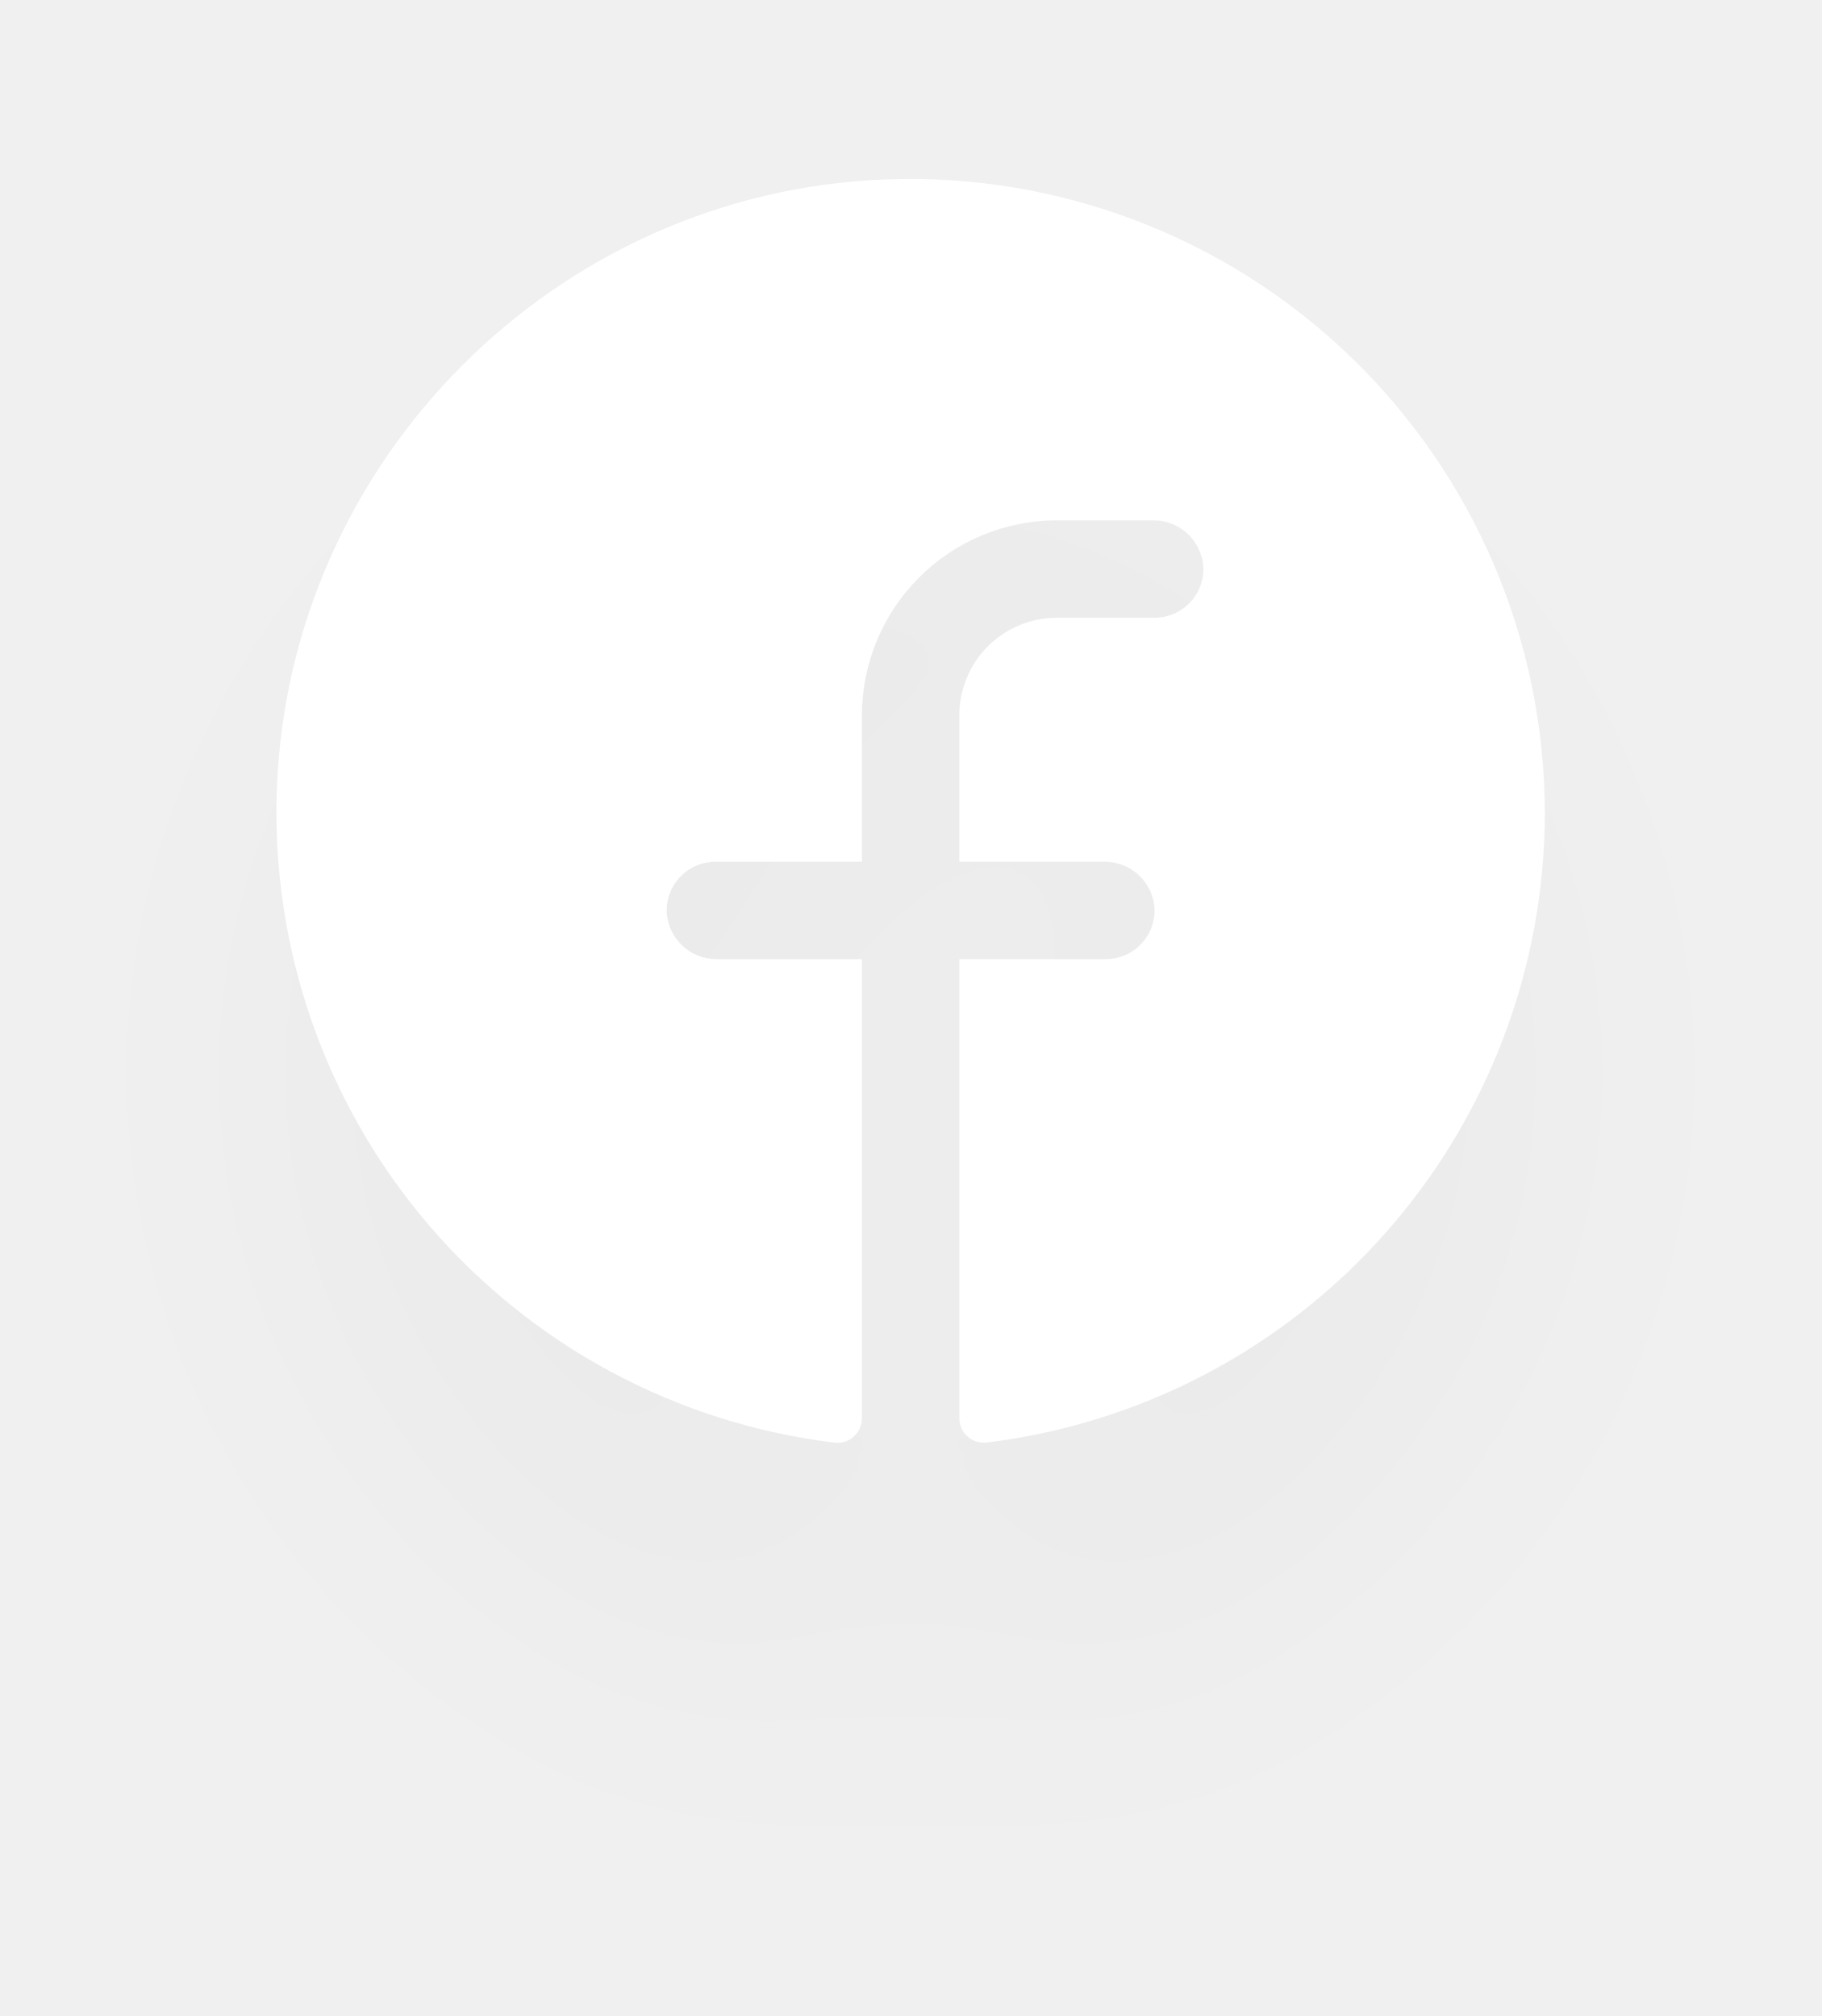
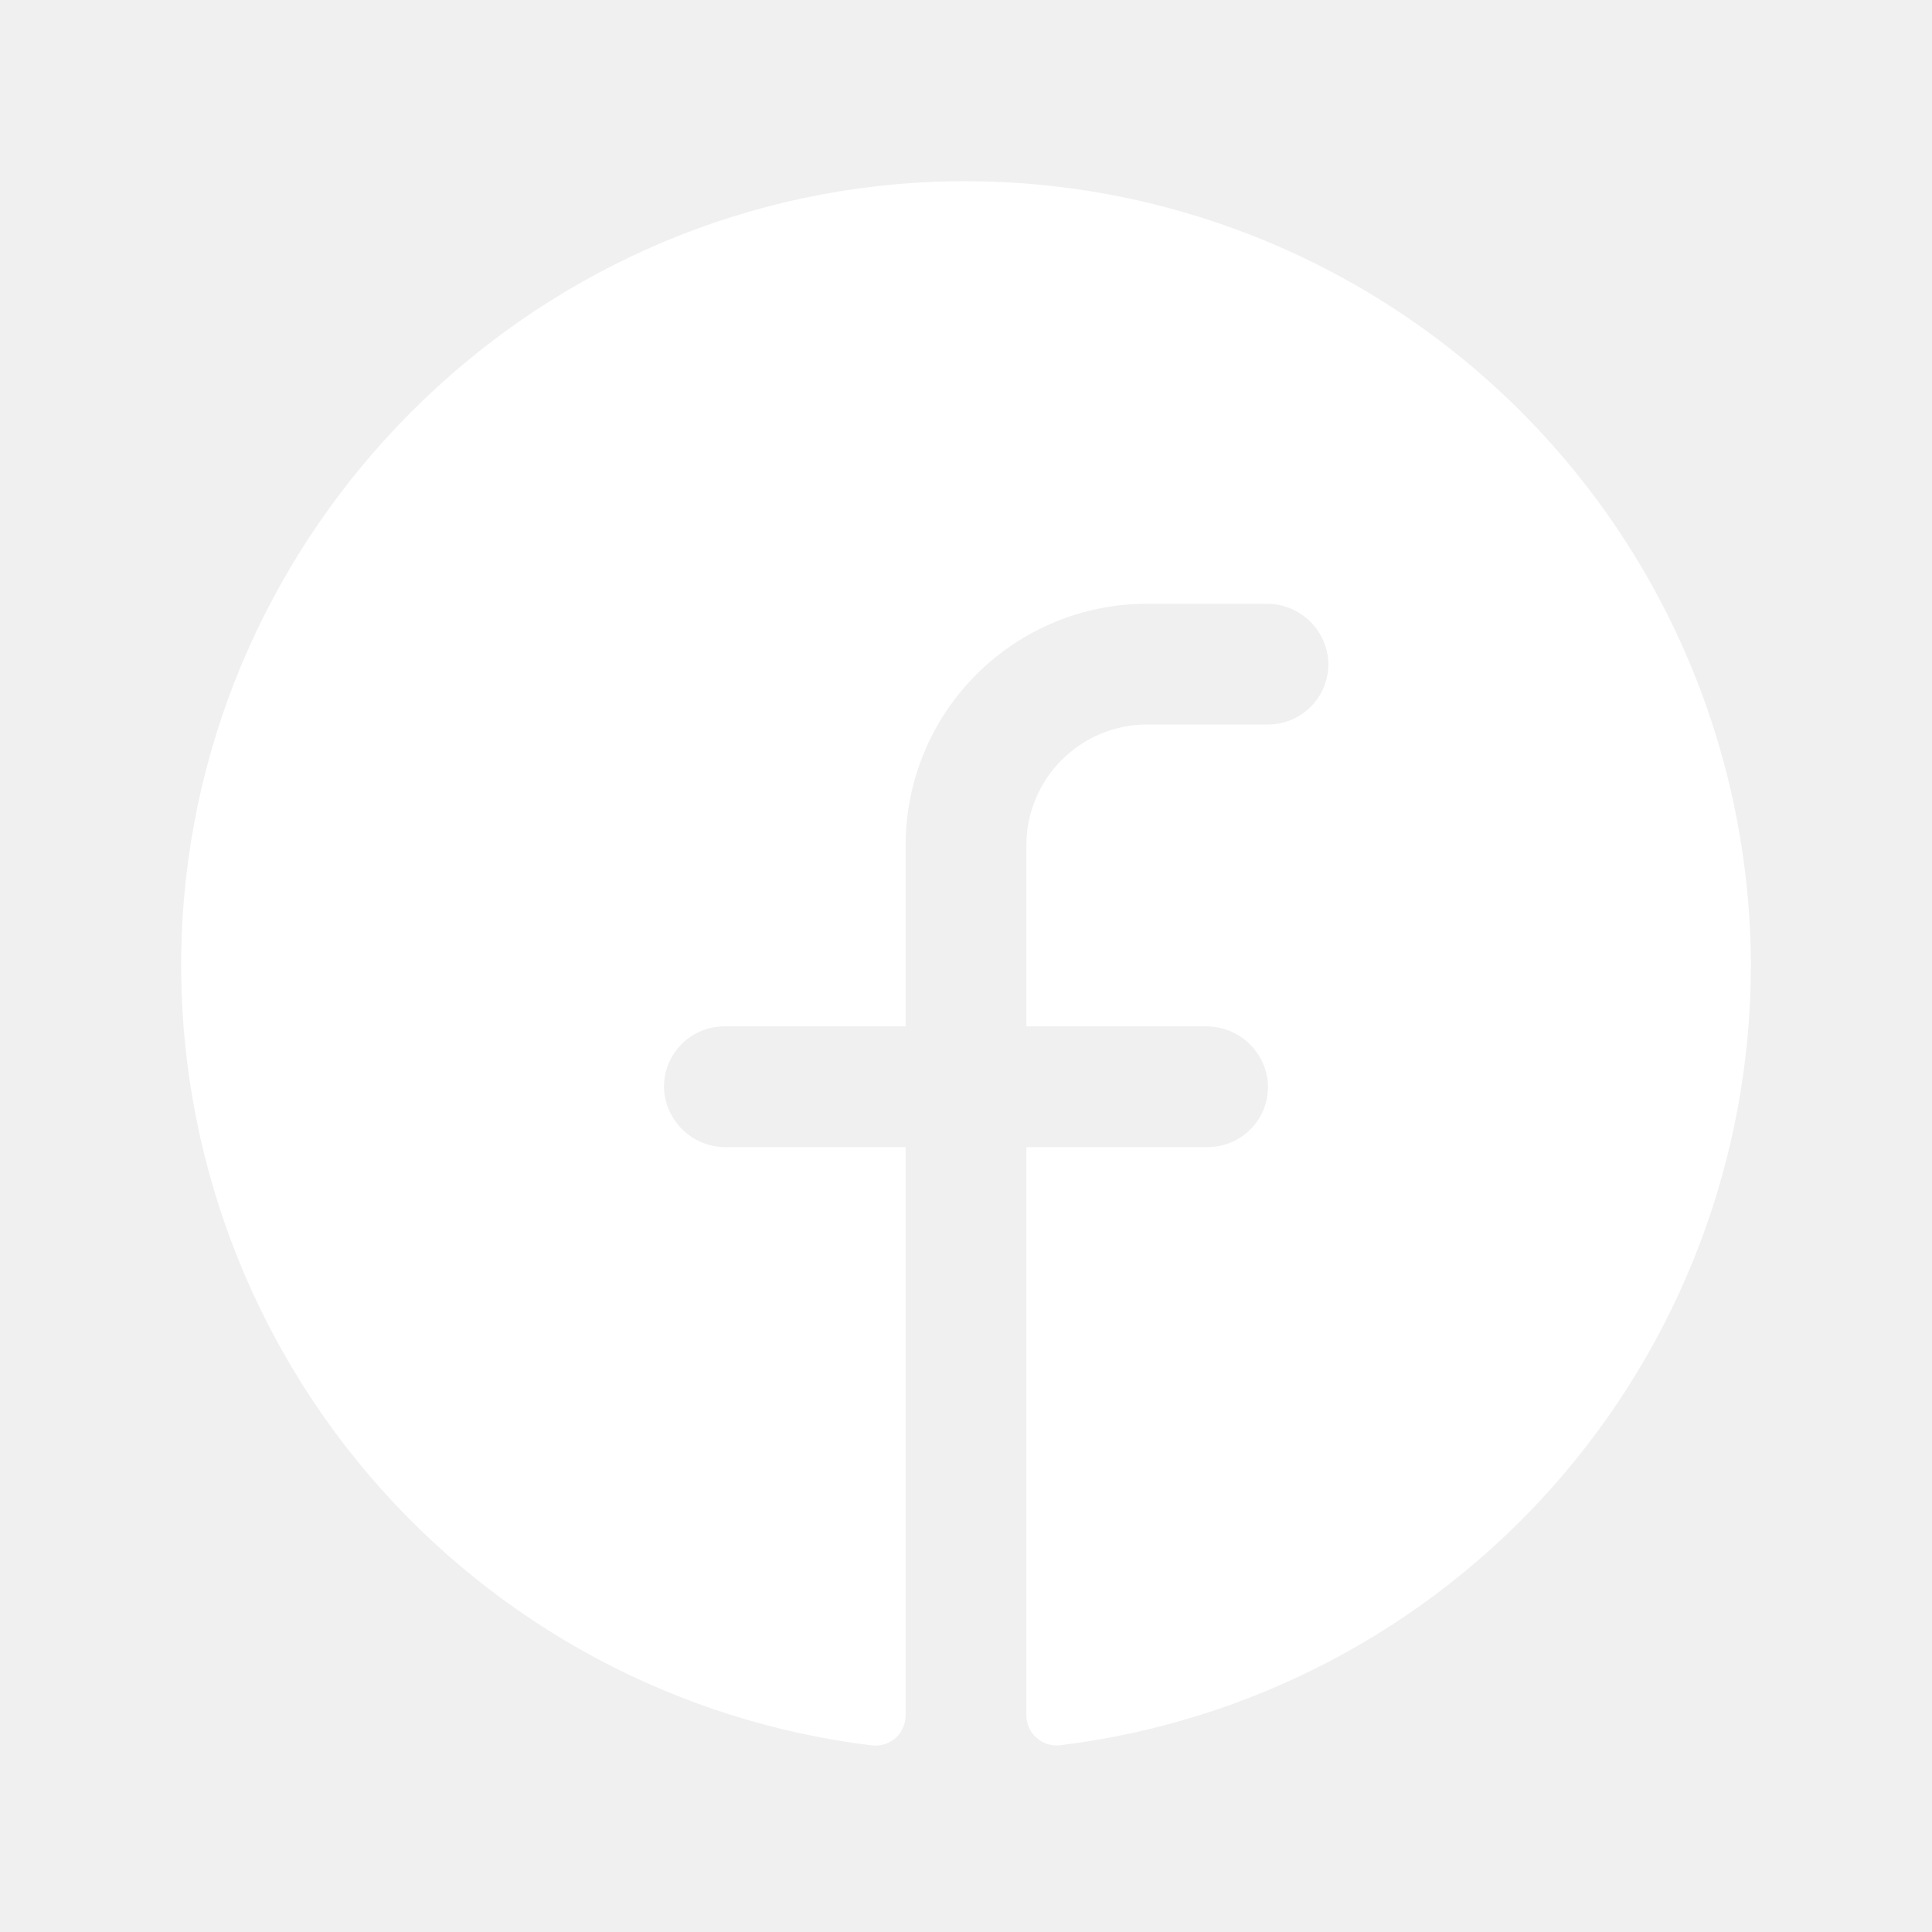
- <svg xmlns="http://www.w3.org/2000/svg" width="28" height="31" viewBox="0 0 28 31" fill="none">
-   <g id="FacebookLogo" filter="url(#filter0_d_828_7966)">
-     <path id="Vector" d="M23.75 12.5C23.747 14.883 22.873 17.183 21.292 18.966C19.711 20.749 17.533 21.892 15.167 22.181C15.114 22.187 15.061 22.181 15.011 22.165C14.96 22.149 14.914 22.122 14.874 22.087C14.835 22.052 14.803 22.008 14.782 21.96C14.761 21.911 14.75 21.859 14.75 21.806V14.75H17C17.103 14.75 17.204 14.729 17.299 14.689C17.393 14.648 17.478 14.588 17.549 14.513C17.619 14.438 17.673 14.35 17.708 14.253C17.742 14.156 17.757 14.053 17.75 13.95C17.733 13.758 17.644 13.578 17.501 13.448C17.357 13.318 17.17 13.248 16.977 13.25H14.75V11C14.75 10.602 14.908 10.221 15.189 9.939C15.471 9.658 15.852 9.5 16.25 9.5H17.75C17.853 9.5 17.954 9.479 18.049 9.439C18.143 9.398 18.228 9.338 18.299 9.263C18.369 9.188 18.423 9.1 18.458 9.003C18.492 8.906 18.507 8.803 18.5 8.7C18.483 8.507 18.394 8.328 18.25 8.198C18.106 8.068 17.919 7.997 17.725 8H16.25C15.454 8 14.691 8.316 14.129 8.879C13.566 9.441 13.25 10.204 13.25 11V13.25H11C10.897 13.25 10.795 13.271 10.701 13.312C10.607 13.352 10.522 13.412 10.451 13.487C10.381 13.562 10.327 13.651 10.292 13.748C10.258 13.844 10.243 13.947 10.25 14.05C10.267 14.243 10.356 14.423 10.5 14.553C10.644 14.683 10.831 14.753 11.025 14.75H13.25V21.808C13.25 21.86 13.239 21.913 13.218 21.961C13.197 22.01 13.165 22.053 13.126 22.088C13.087 22.124 13.04 22.151 12.99 22.167C12.94 22.183 12.886 22.188 12.834 22.183C10.405 21.887 8.176 20.69 6.587 18.829C4.999 16.968 4.167 14.579 4.257 12.133C4.444 7.071 8.545 2.955 13.611 2.759C14.922 2.708 16.231 2.922 17.458 3.389C18.685 3.855 19.805 4.564 20.752 5.474C21.698 6.383 22.451 7.474 22.967 8.681C23.482 9.889 23.748 11.188 23.75 12.5Z" fill="white" />
-   </g>
-   <defs>
-     <filter id="filter0_d_828_7966" x="-2" y="0.5" width="32" height="32" filterUnits="userSpaceOnUse" color-interpolation-filters="sRGB">
-       <feFlood flood-opacity="0" result="BackgroundImageFix" />
-       <feColorMatrix in="SourceAlpha" type="matrix" values="0 0 0 0 0 0 0 0 0 0 0 0 0 0 0 0 0 0 127 0" result="hardAlpha" />
-       <feOffset dy="4" />
-       <feGaussianBlur stdDeviation="2" />
-       <feComposite in2="hardAlpha" operator="out" />
-       <feColorMatrix type="matrix" values="0 0 0 0 0 0 0 0 0 0 0 0 0 0 0 0 0 0 0.02 0" />
-       <feBlend mode="normal" in2="BackgroundImageFix" result="effect1_dropShadow_828_7966" />
-       <feBlend mode="normal" in="SourceGraphic" in2="effect1_dropShadow_828_7966" result="shape" />
-     </filter>
-   </defs>
+ <svg xmlns="http://www.w3.org/2000/svg" width="32" height="32" viewBox="0 0 32 32" fill="none">
+   <path d="M29 16C28.996 19.177 27.83 22.243 25.722 24.621C23.614 26.998 20.71 28.523 17.556 28.907C17.486 28.915 17.415 28.908 17.348 28.887C17.28 28.865 17.218 28.83 17.166 28.782C17.113 28.735 17.071 28.677 17.043 28.613C17.014 28.548 17 28.478 17 28.407V19H20C20.137 19 20.273 18.972 20.399 18.918C20.524 18.864 20.638 18.784 20.732 18.684C20.825 18.584 20.898 18.466 20.944 18.337C20.99 18.208 21.009 18.07 21 17.934C20.978 17.677 20.859 17.437 20.668 17.264C20.477 17.091 20.227 16.997 19.969 17H17V14C17 13.47 17.211 12.961 17.586 12.586C17.961 12.211 18.47 12 19 12H21C21.137 12 21.273 11.972 21.399 11.918C21.524 11.864 21.638 11.784 21.732 11.684C21.825 11.584 21.898 11.466 21.944 11.337C21.99 11.208 22.009 11.07 22 10.934C21.978 10.676 21.859 10.437 21.667 10.263C21.475 10.09 21.225 9.996 20.966 10H19C17.939 10 16.922 10.421 16.172 11.171C15.421 11.922 15 12.939 15 14V17H12C11.863 17 11.727 17.028 11.601 17.082C11.476 17.136 11.362 17.216 11.268 17.316C11.175 17.416 11.102 17.534 11.056 17.663C11.01 17.792 10.991 17.929 11 18.066C11.022 18.324 11.141 18.563 11.333 18.737C11.525 18.91 11.775 19.004 12.034 19H15V28.41C15 28.48 14.986 28.55 14.957 28.615C14.929 28.68 14.887 28.737 14.835 28.785C14.782 28.832 14.72 28.867 14.653 28.889C14.586 28.911 14.515 28.918 14.445 28.91C11.207 28.516 8.234 26.92 6.117 24.439C3.999 21.957 2.89 18.771 3.009 15.511C3.259 8.761 8.726 3.274 15.481 3.011C17.23 2.943 18.975 3.229 20.61 3.851C22.246 4.473 23.74 5.419 25.002 6.631C26.264 7.844 27.269 9.299 27.956 10.908C28.642 12.518 28.998 14.25 29 16Z" fill="white" />
</svg>
